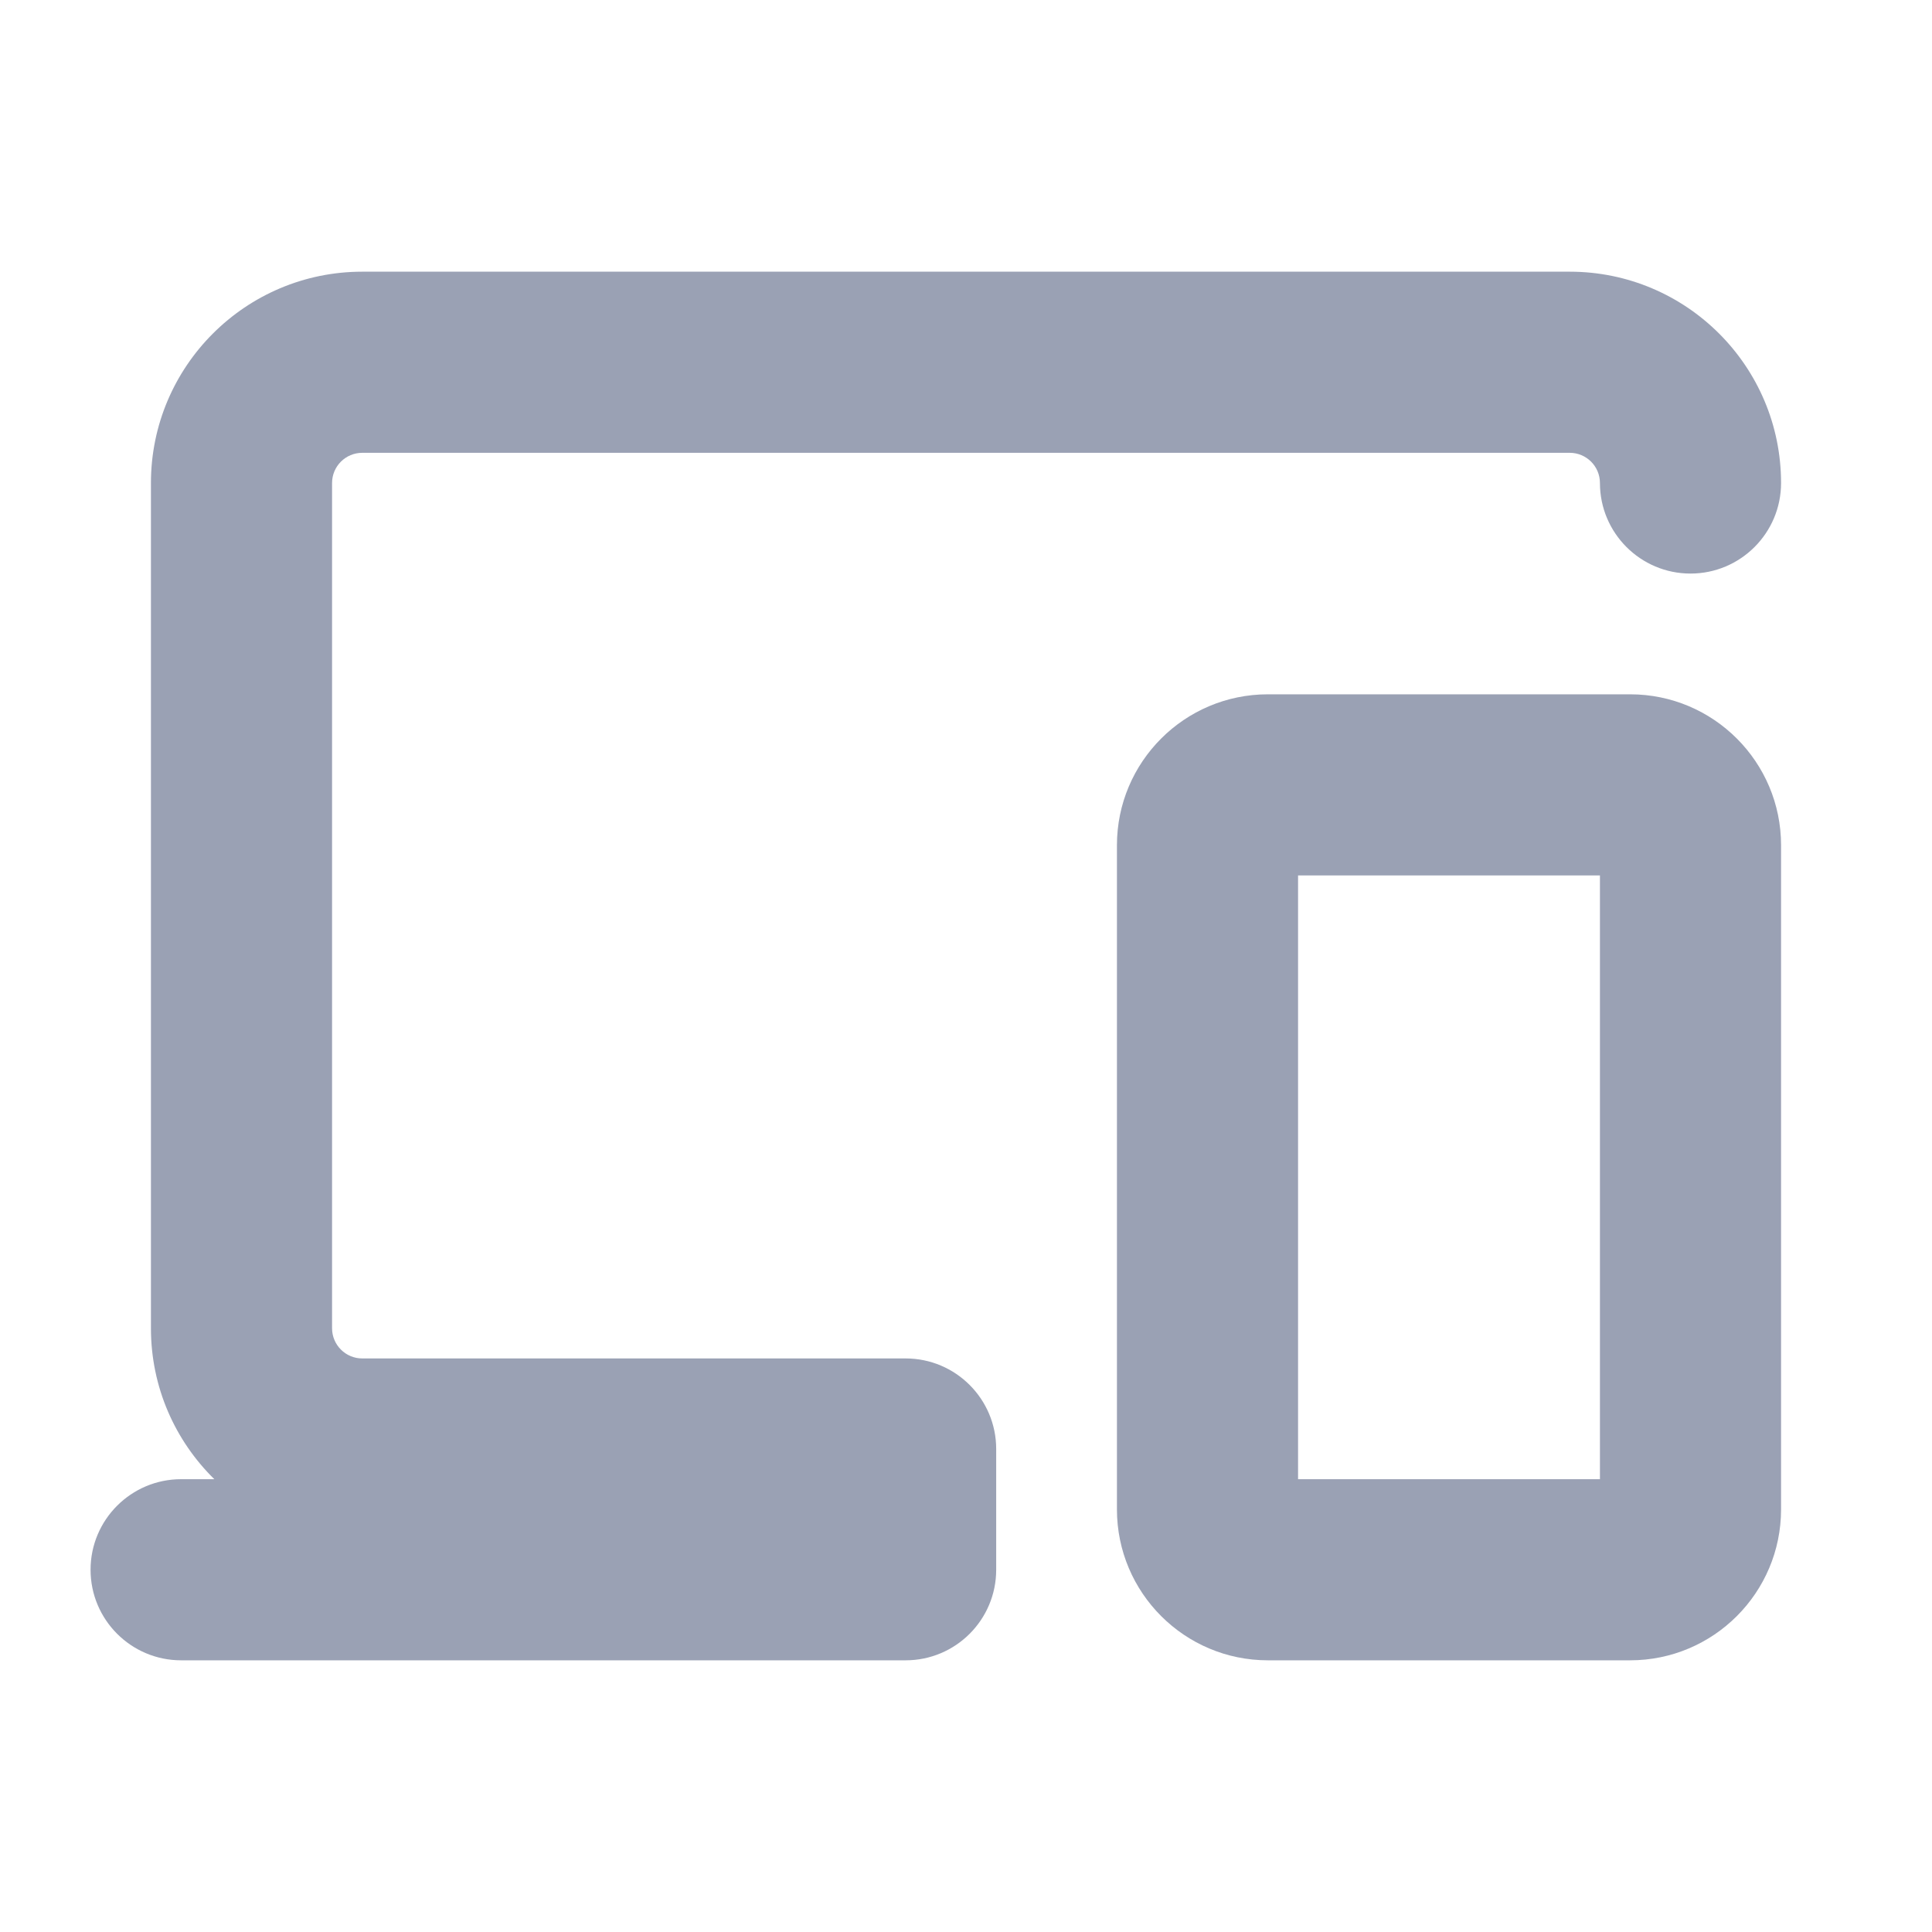
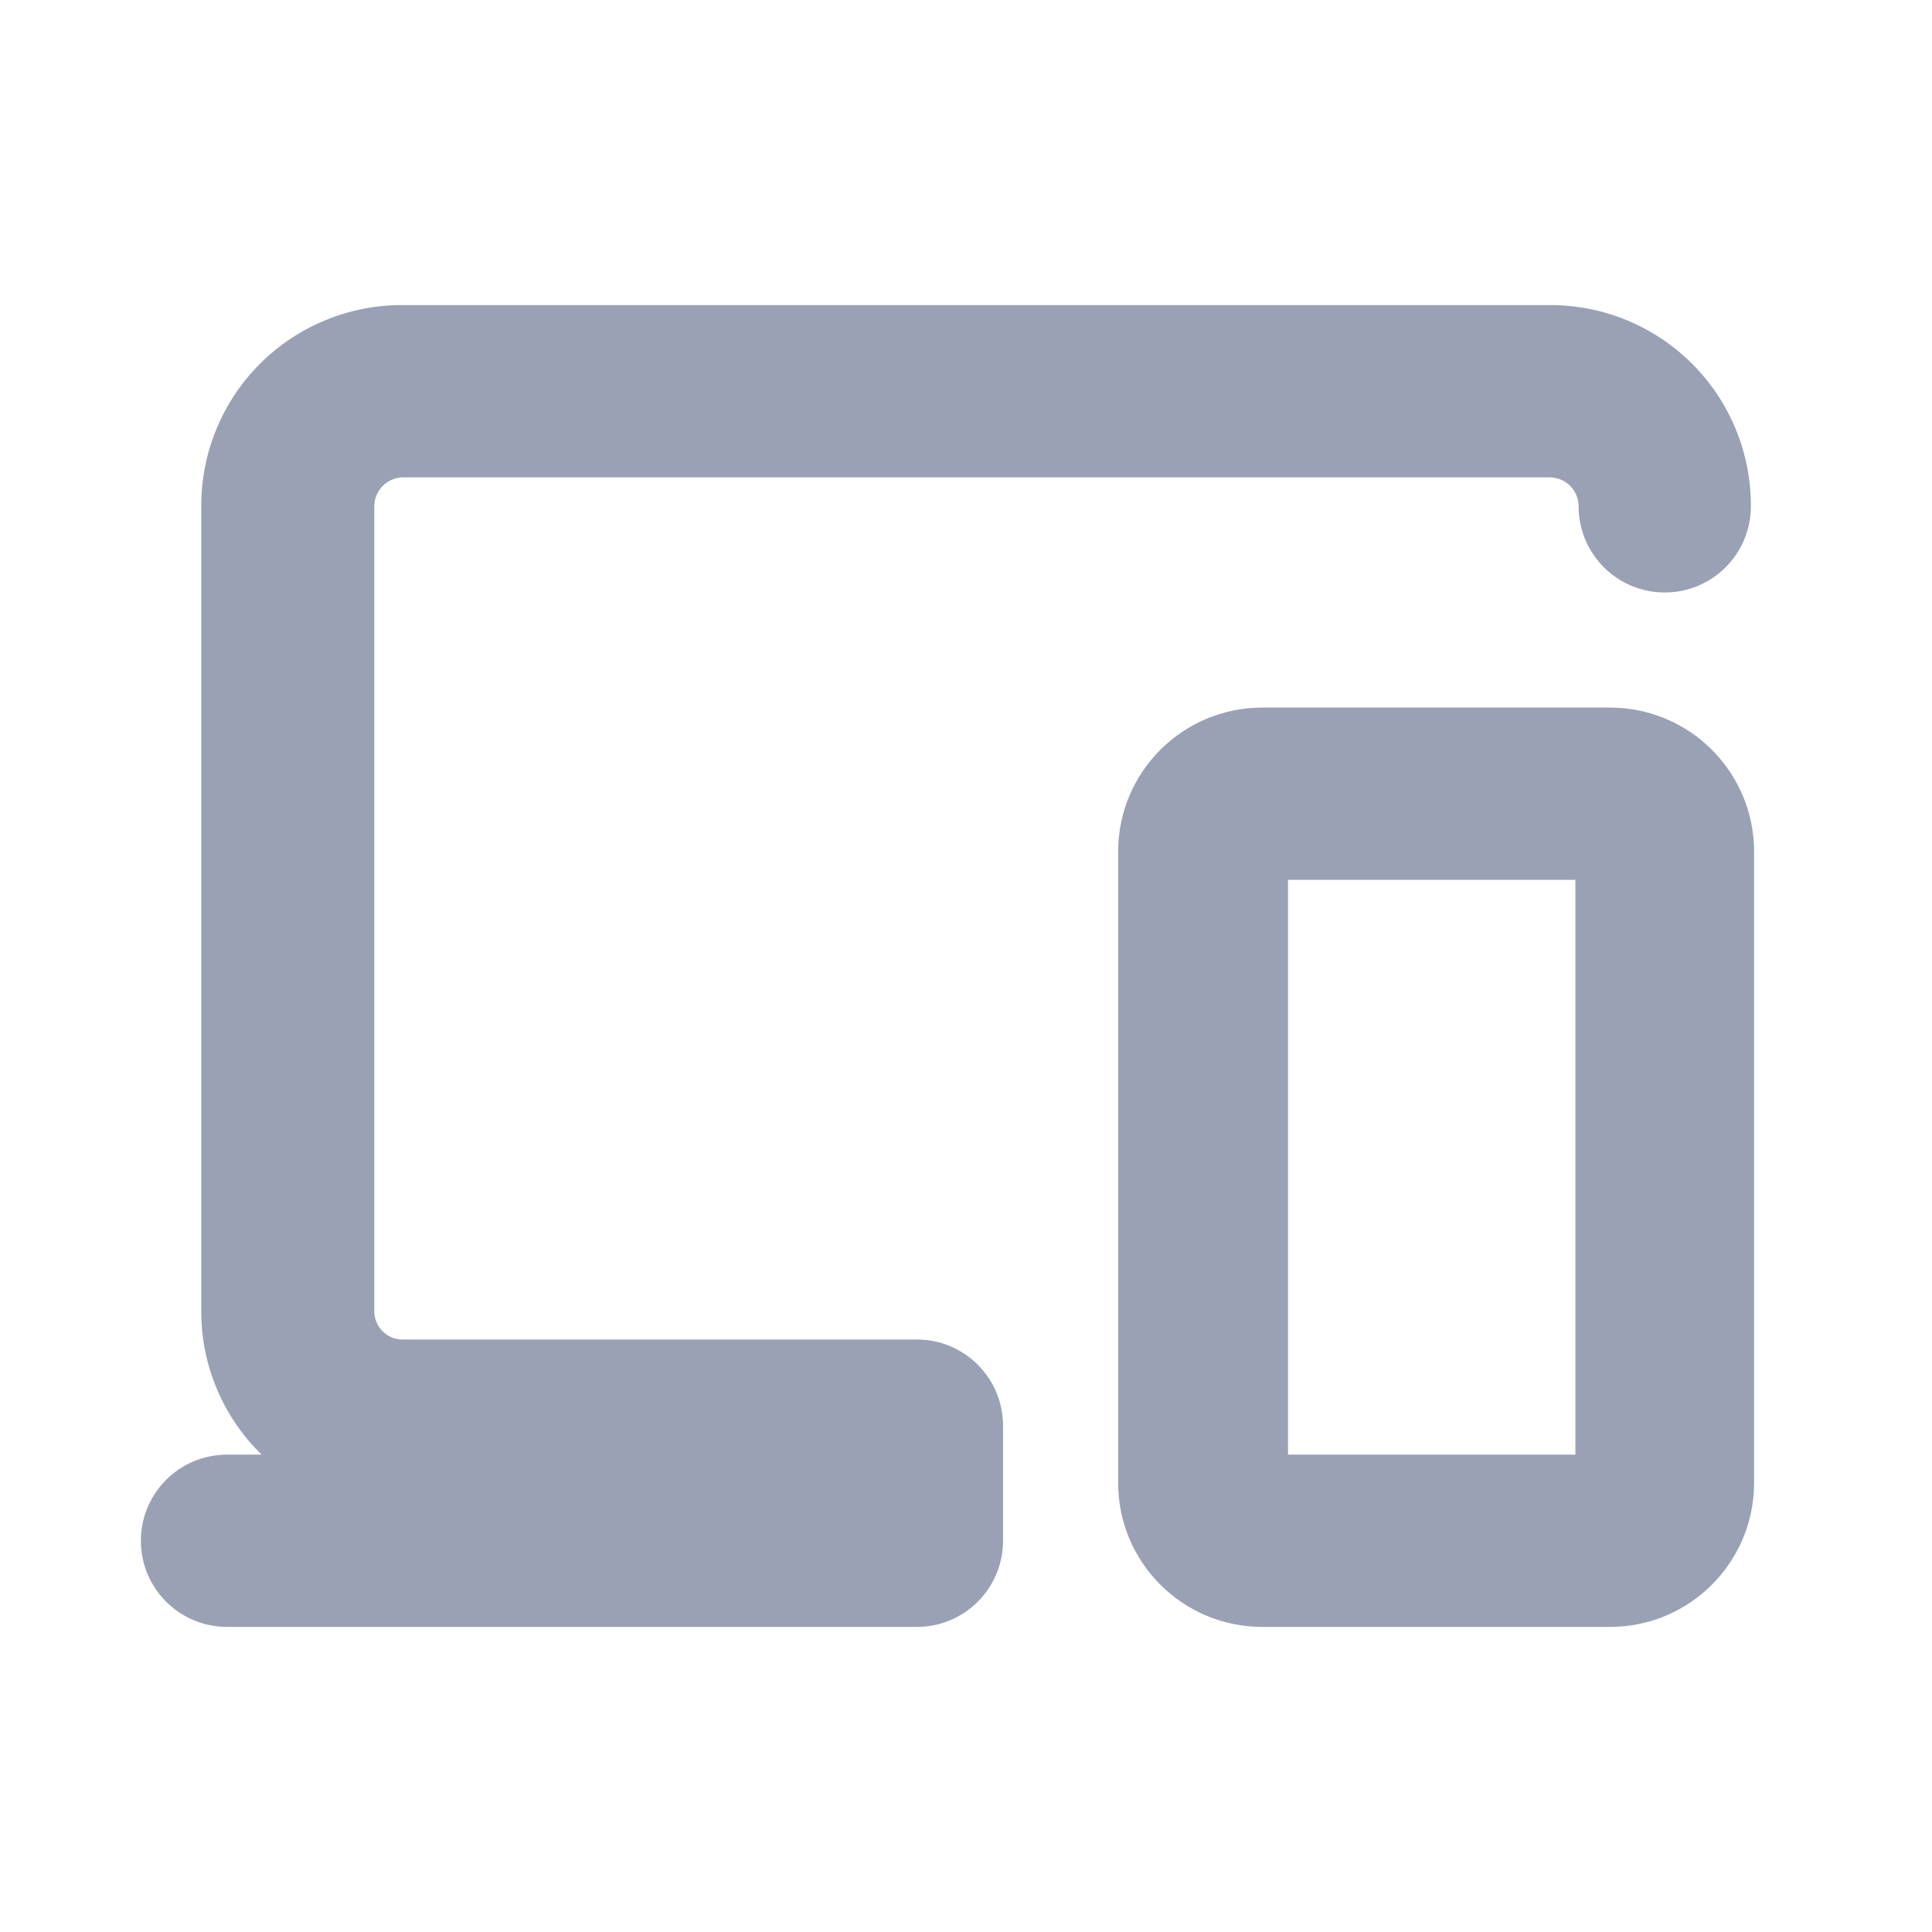
- <svg xmlns="http://www.w3.org/2000/svg" width="16" height="16" viewBox="0 0 16 16" fill="none">
-   <path d="M3 2.25C2.034 2.25 1.25 3.034 1.25 4V11C1.25 11.49 1.451 11.932 1.775 12.25H1.5C1.086 12.25 0.75 12.586 0.75 13C0.75 13.414 1.086 13.75 1.5 13.75H7.5C7.914 13.75 8.25 13.414 8.25 13V12C8.25 11.586 7.914 11.25 7.5 11.25H3C2.862 11.25 2.75 11.138 2.75 11V4C2.75 3.862 2.862 3.75 3 3.75H13C13.138 3.75 13.25 3.862 13.25 4C13.25 4.414 13.586 4.75 14 4.75C14.414 4.75 14.75 4.414 14.75 4C14.75 3.034 13.966 2.25 13 2.25H3Z" fill="#9AA1B4" />
-   <path fill-rule="evenodd" clip-rule="evenodd" d="M10.5 5.75C9.81 5.75 9.25 6.31 9.25 7V12.5C9.25 13.19 9.81 13.75 10.5 13.75H13.5C14.19 13.75 14.75 13.19 14.75 12.5V7C14.75 6.31 14.19 5.75 13.5 5.75H10.5ZM10.75 12.25V7.25H13.25V12.25H10.75Z" fill="#9AA1B4" />
+ <svg xmlns="http://www.w3.org/2000/svg" id="Layer_1" data-name="Layer 1" viewBox="0 0 24 24">
+   <defs>
+     <style>.cls-1{fill:#9aa1b4;}</style>
+   </defs>
+   <path class="cls-1" d="M5,3.79a2.49,2.49,0,0,0-2.5,2.5v10a2.48,2.48,0,0,0,.75,1.78H2.82a1.07,1.07,0,0,0,0,2.14h8.57a1.07,1.07,0,0,0,1.07-1.07V17.71a1.07,1.07,0,0,0-1.07-1.07H5a.35.35,0,0,1-.35-.35v-10A.36.36,0,0,1,5,5.93H19.25a.36.36,0,0,1,.36.36,1.07,1.07,0,0,0,2.14,0,2.49,2.49,0,0,0-2.5-2.5Z" />
+   <path class="cls-1" d="M15.68,8.79a1.79,1.79,0,0,0-1.79,1.78v7.86a1.79,1.79,0,0,0,1.79,1.78H20a1.79,1.79,0,0,0,1.79-1.78V10.57A1.79,1.79,0,0,0,20,8.79ZM16,18.07V10.93h3.57v7.14Z" />
</svg>
